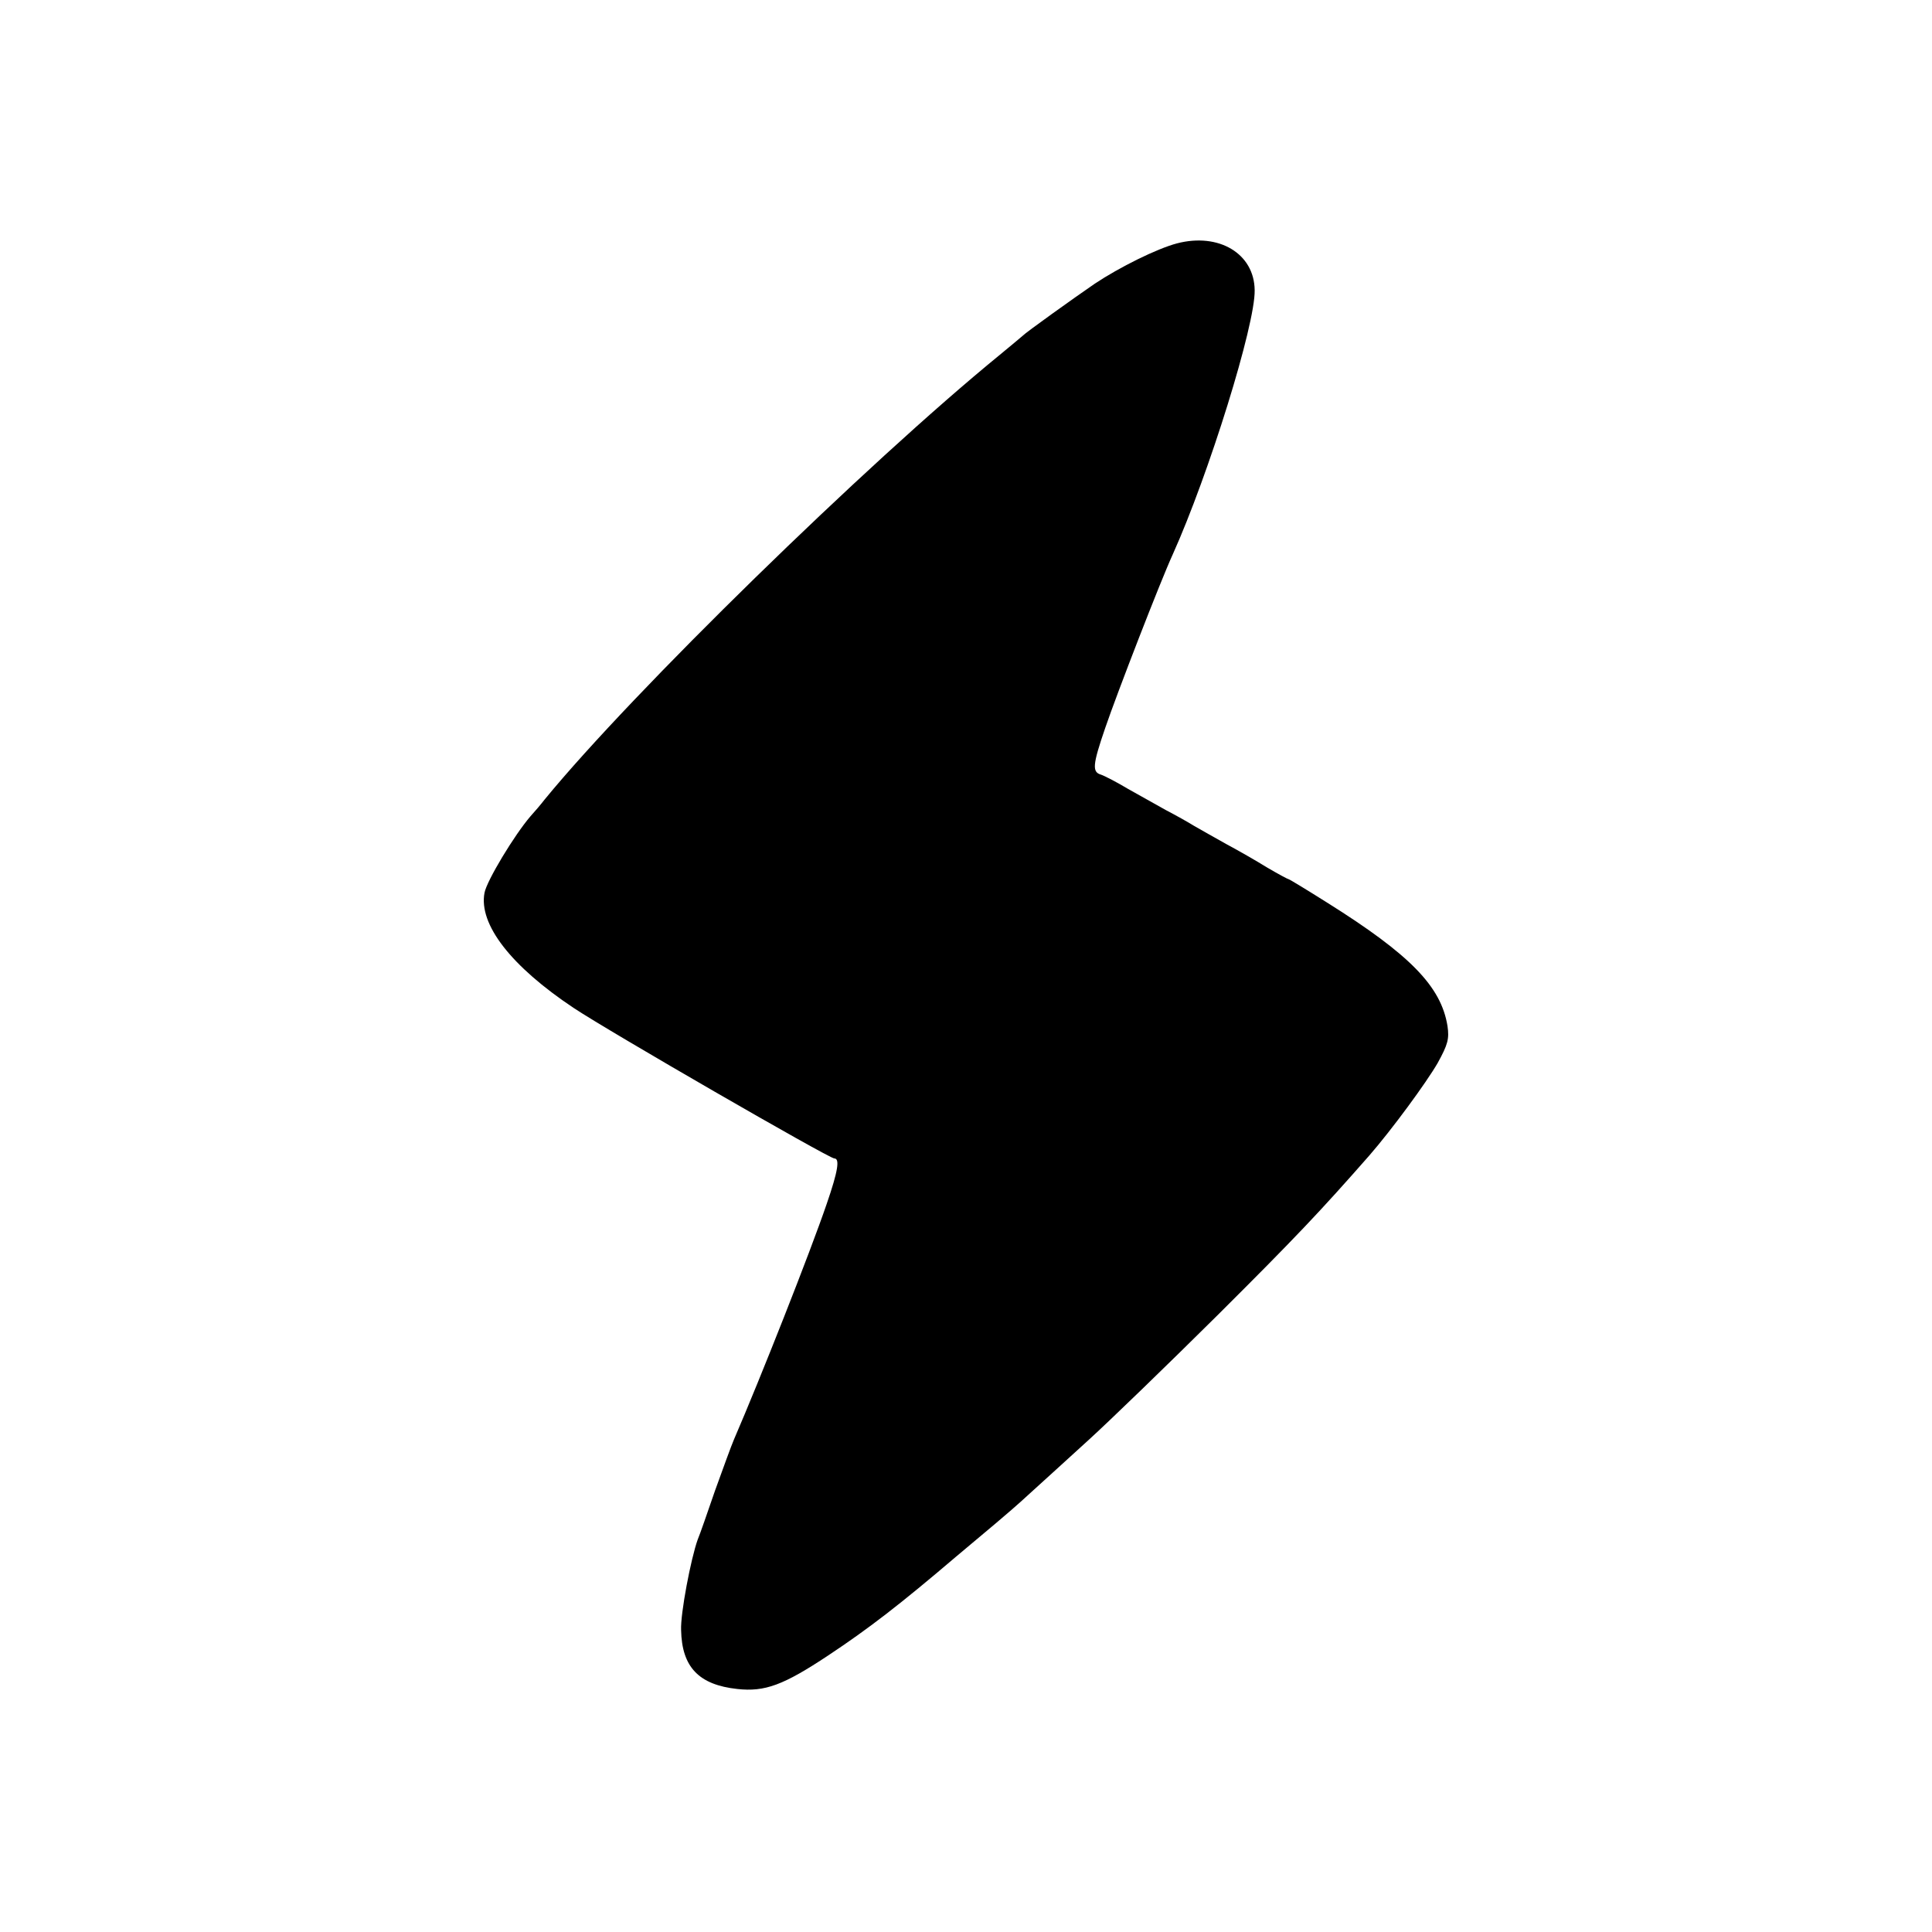
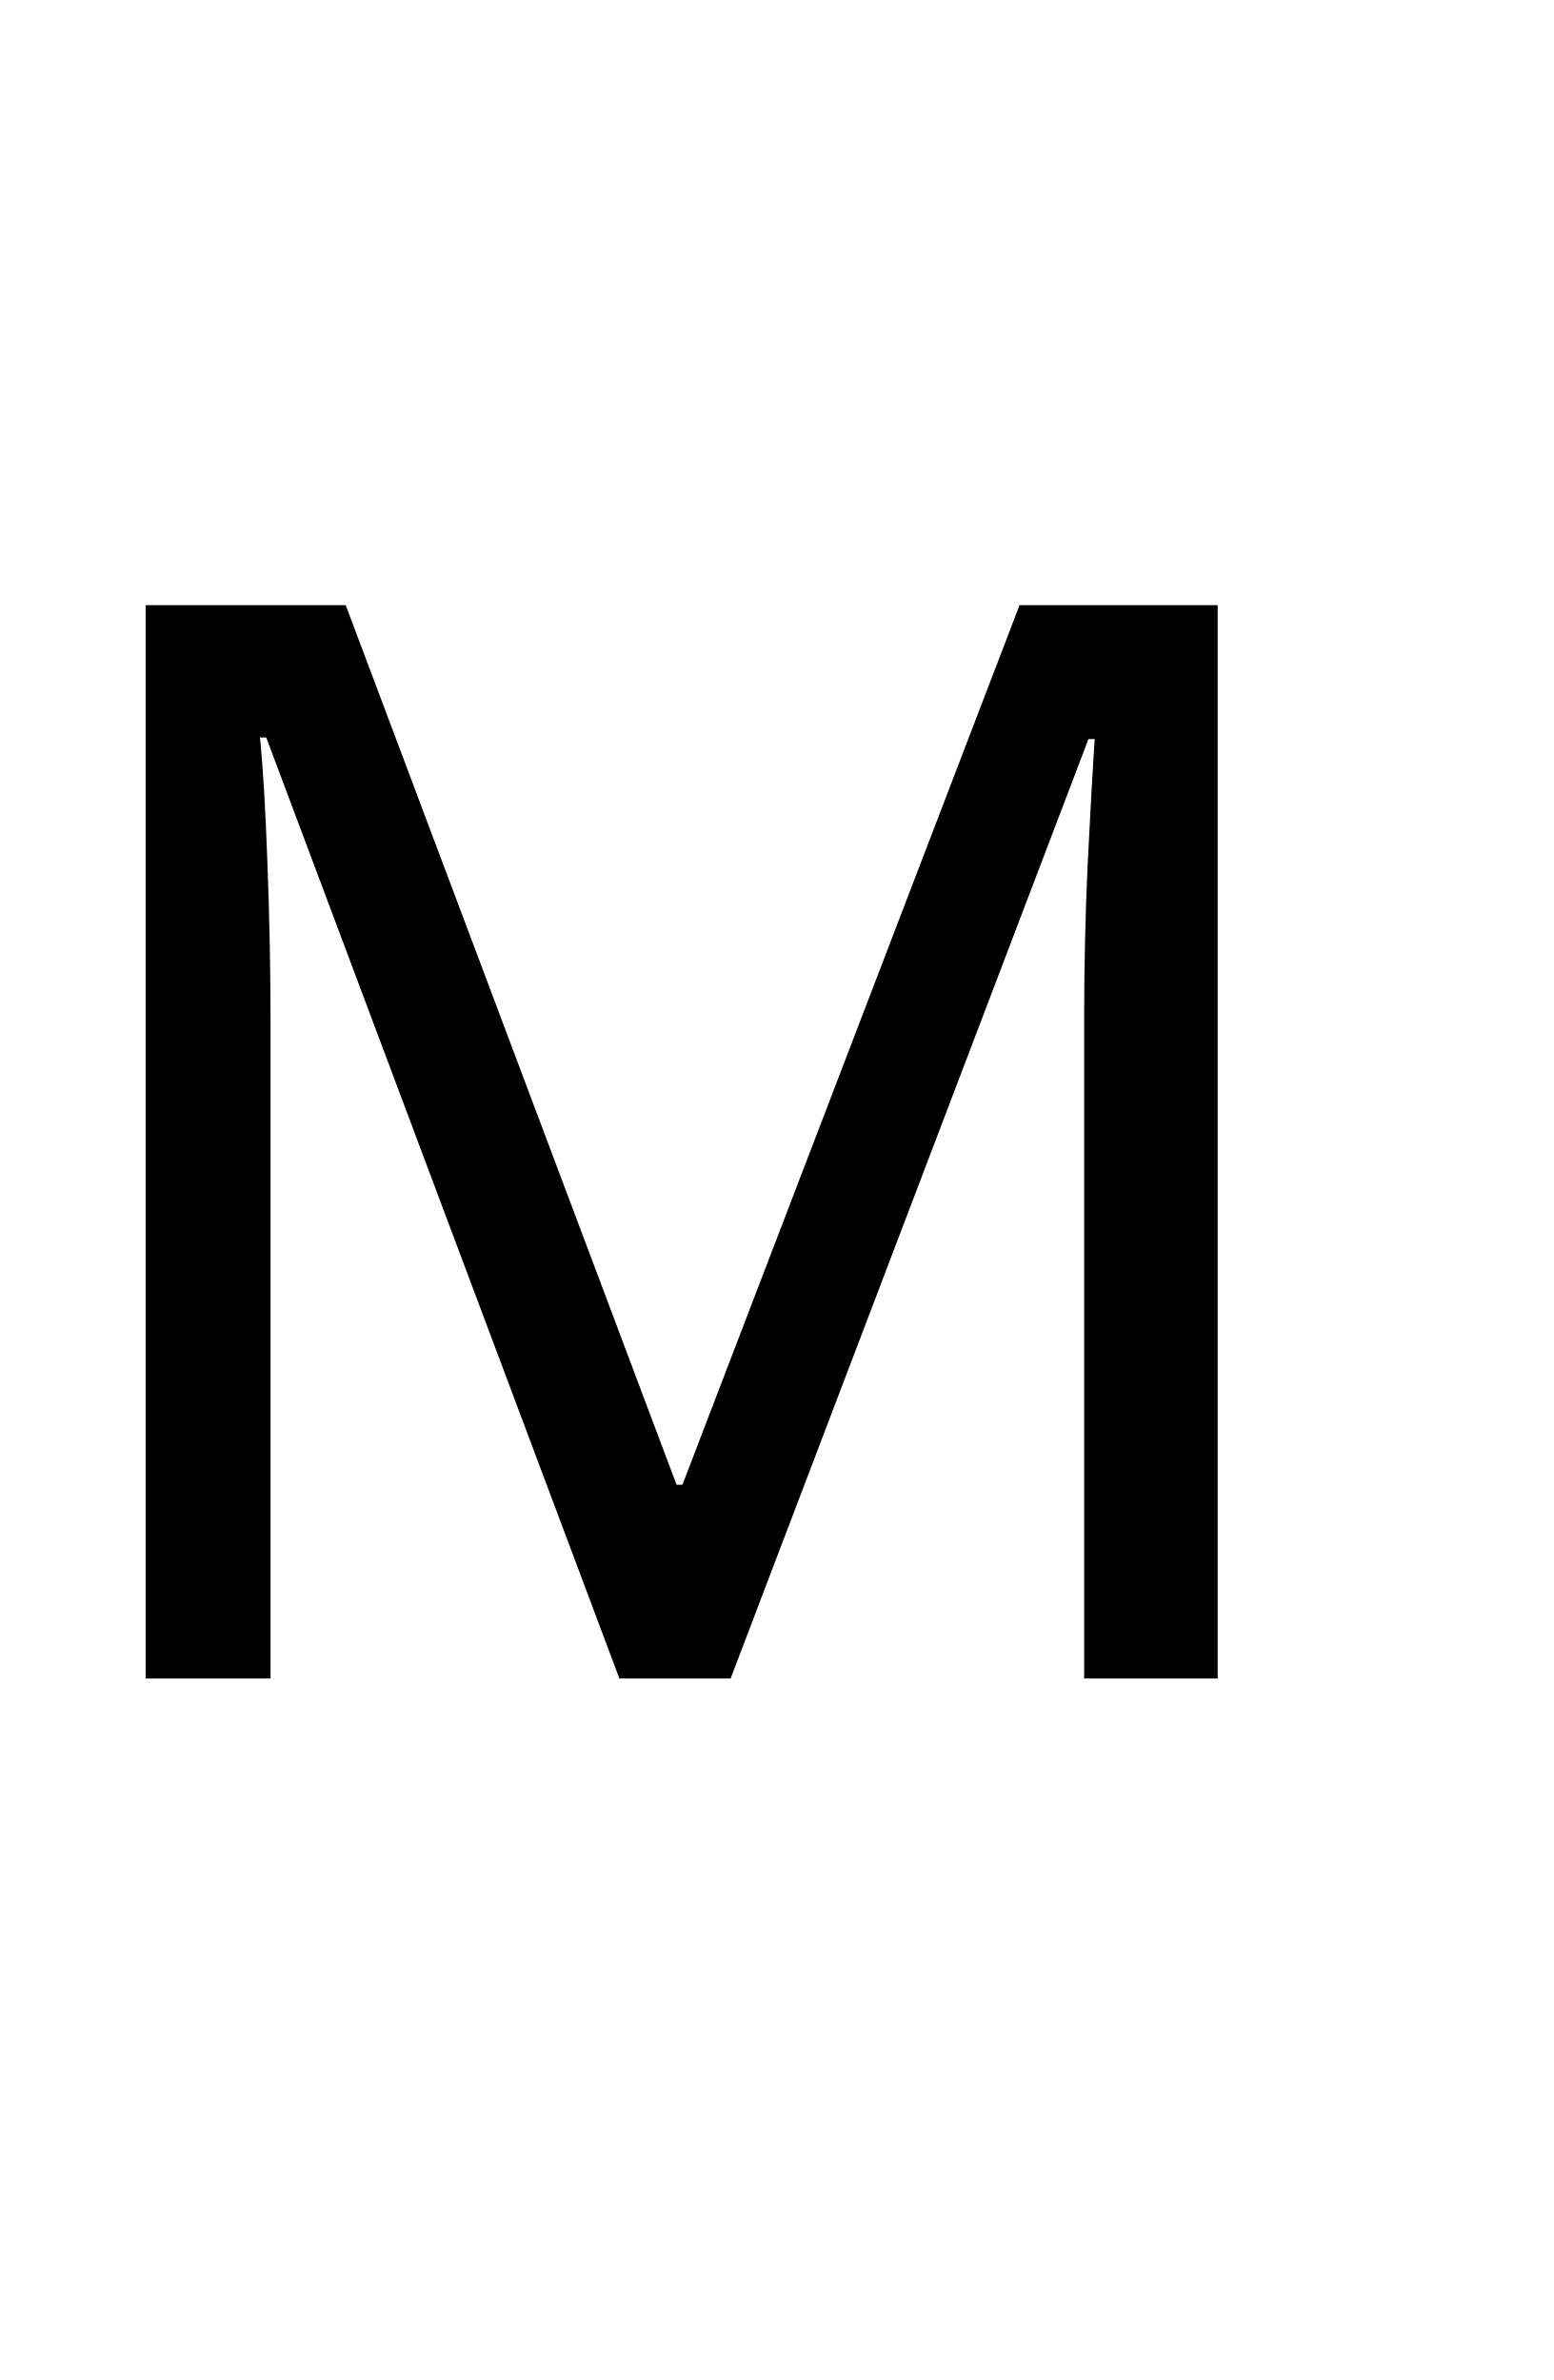
- <svg xmlns="http://www.w3.org/2000/svg" version="1.0" width="512pt" height="512pt" viewBox="0 0 512 512" preserveAspectRatio="xMidYMid meet">
-   <g transform="translate(0,512) scale(0.1,-0.1)" fill="#000000" stroke="none">
-     <path d="M3119 4475 c-53 -14 -152 -63 -218 -107 -54 -37 -184 -130 -191 -138 -3 -3 -30 -25 -60 -50 -355 -290 -974 -895 -1206 -1178 -10 -13 -27 -33 -38 -45 -43 -50 -116 -171 -122 -203 -16 -84 71 -195 236 -305 93 -62 677 -399 691 -399 15 0 10 -33 -20 -120 -44 -129 -176 -463 -246 -625 -7 -16 -29 -77 -50 -135 -20 -58 -40 -116 -46 -130 -18 -50 -46 -196 -44 -240 2 -98 47 -145 149 -156 73 -8 122 10 241 89 107 71 190 135 339 262 39 33 87 73 106 89 19 16 60 51 90 79 30 27 100 91 155 141 55 50 208 198 340 329 208 207 275 278 404 425 60 69 151 193 181 245 27 49 31 64 26 98 -17 105 -99 189 -319 327 -54 34 -100 62 -102 62 -2 0 -28 14 -57 31 -29 18 -78 46 -108 62 -30 17 -68 38 -85 48 -16 10 -50 29 -75 42 -25 14 -70 39 -100 56 -30 18 -63 35 -72 38 -24 7 -23 25 11 124 31 91 146 388 179 460 95 211 219 609 217 700 -1 97 -95 153 -206 124z" />
+ <svg xmlns="http://www.w3.org/2000/svg" width="62px" height="95px" viewBox="0 0 62 95" version="1.1">
+   <g id="页面-1" stroke="none" stroke-width="1" fill="none" fill-rule="evenodd" font-family="Apple-Chancery, Apple Chancery" font-size="60" font-weight="normal">
+     <text id="M" fill="#000000">
+       <tspan x="0" y="67">M</tspan>
+     </text>
  </g>
</svg>
